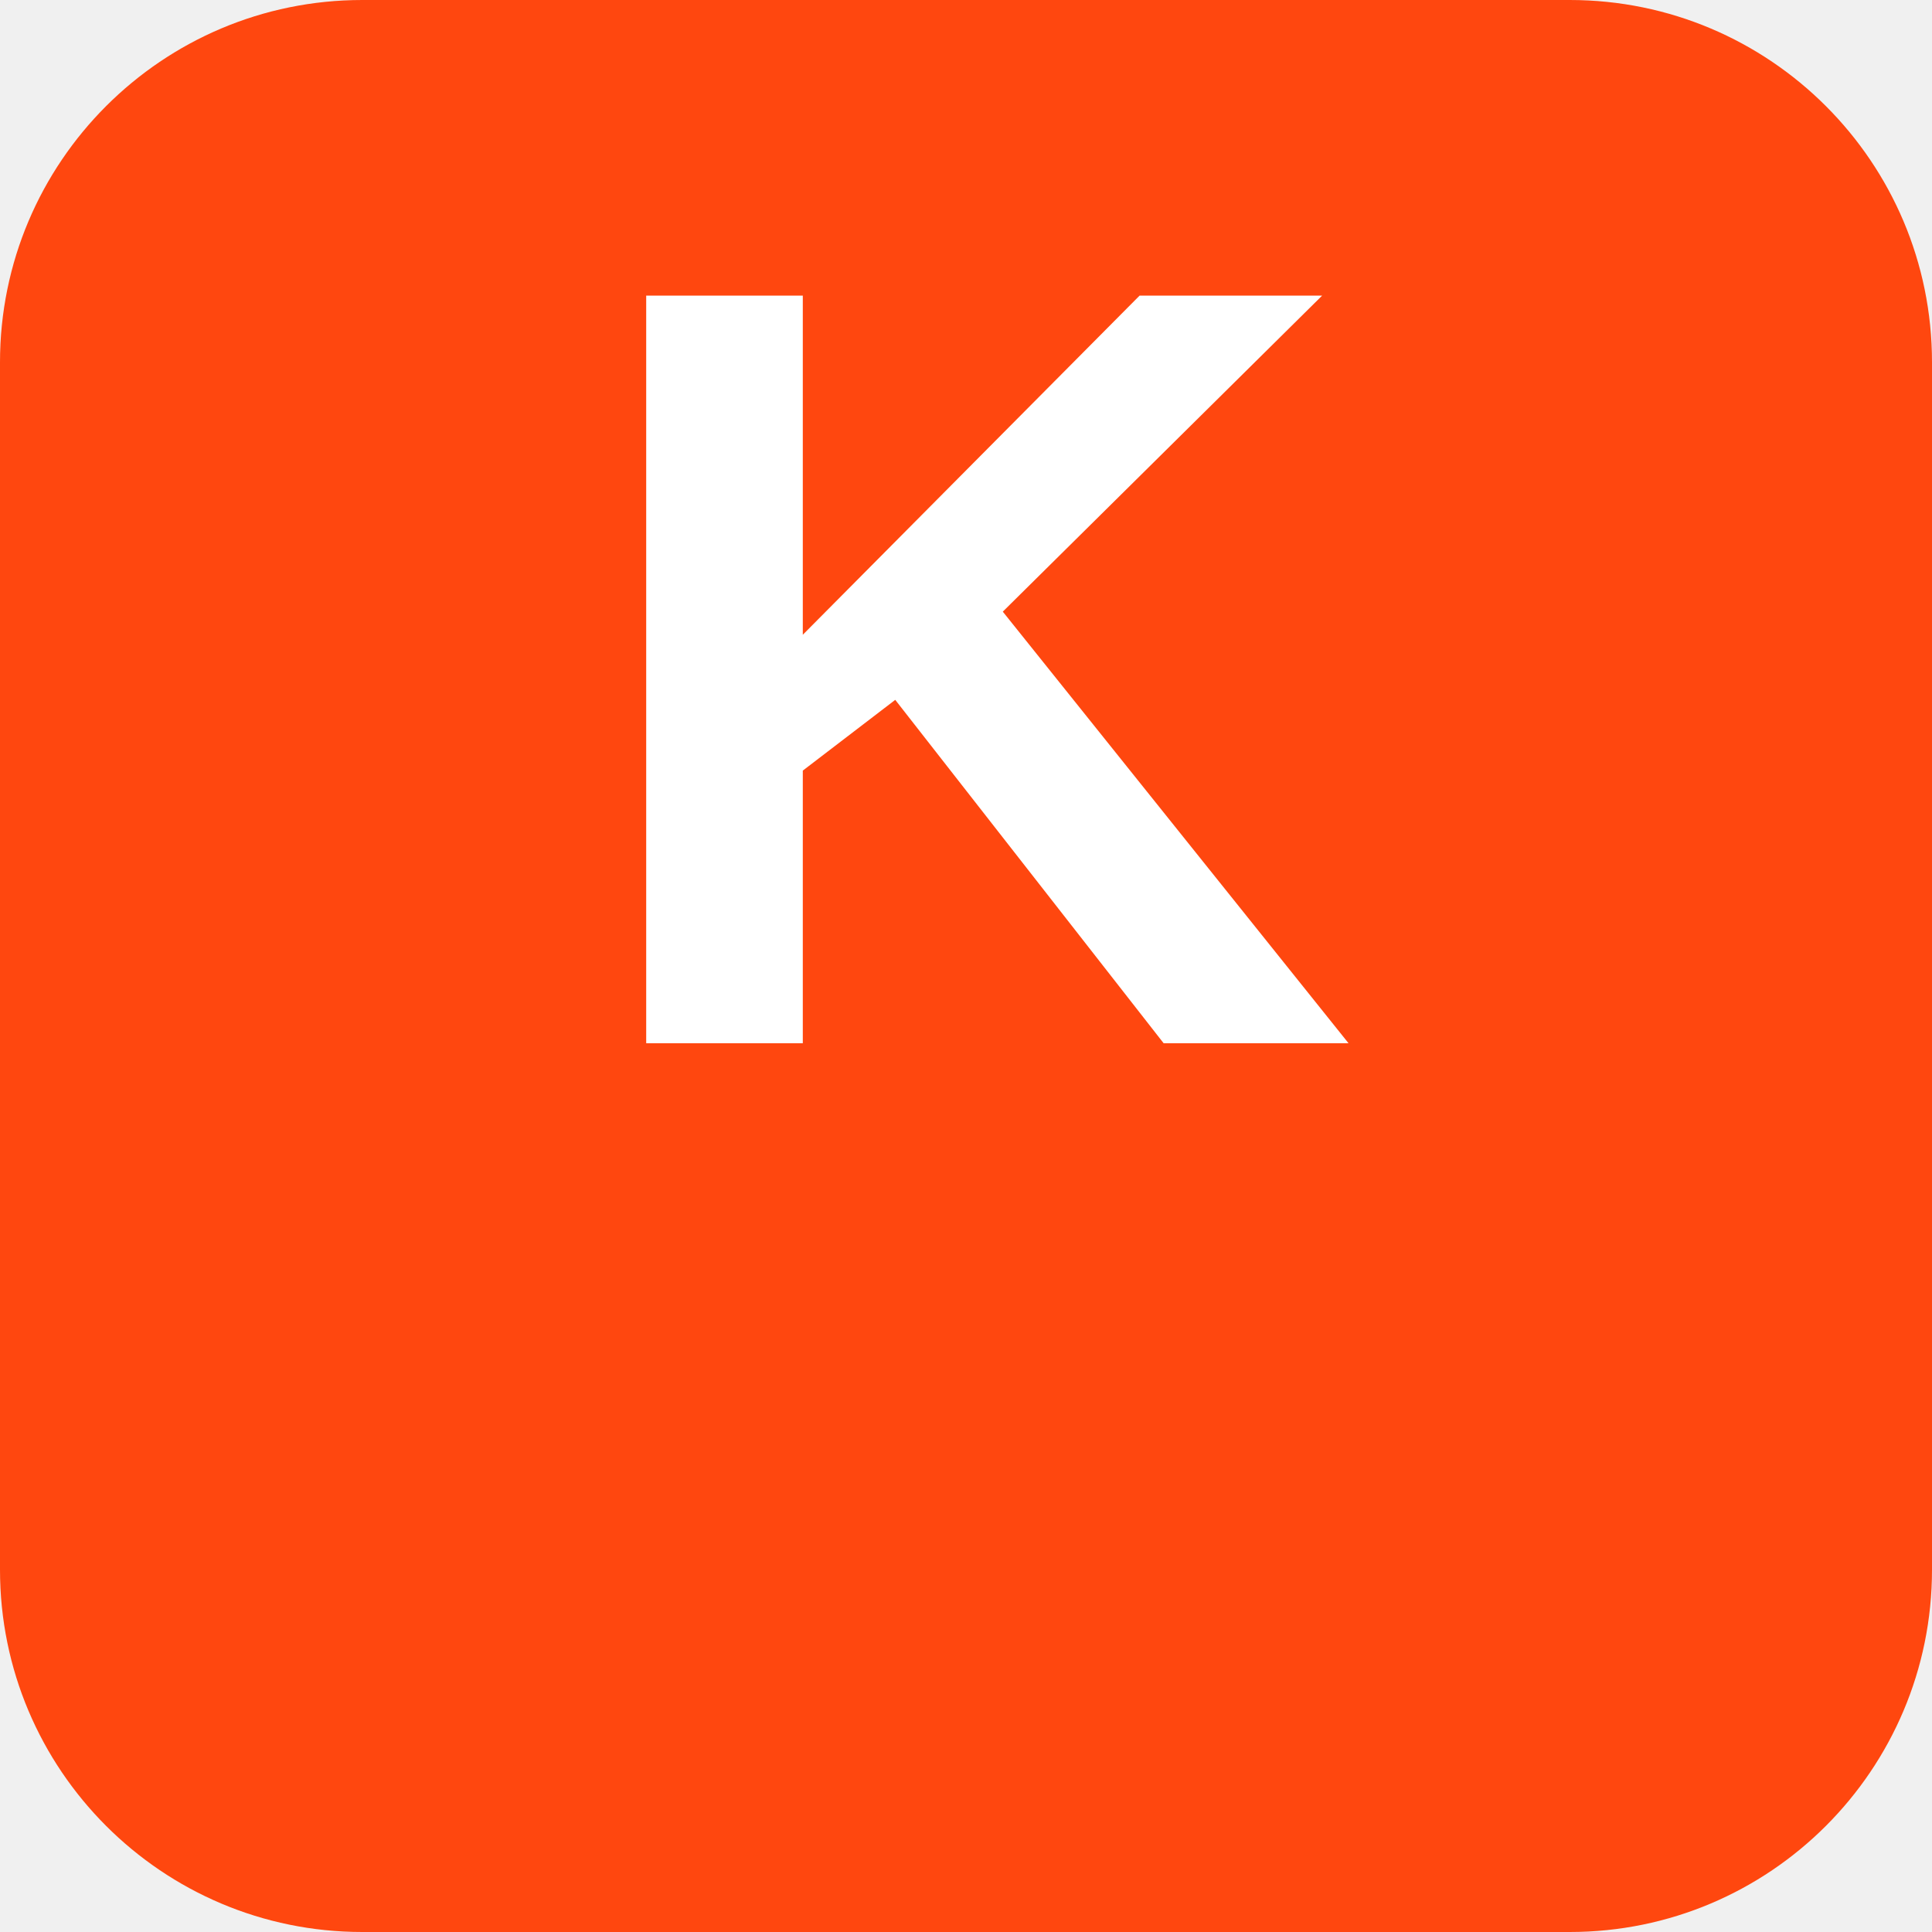
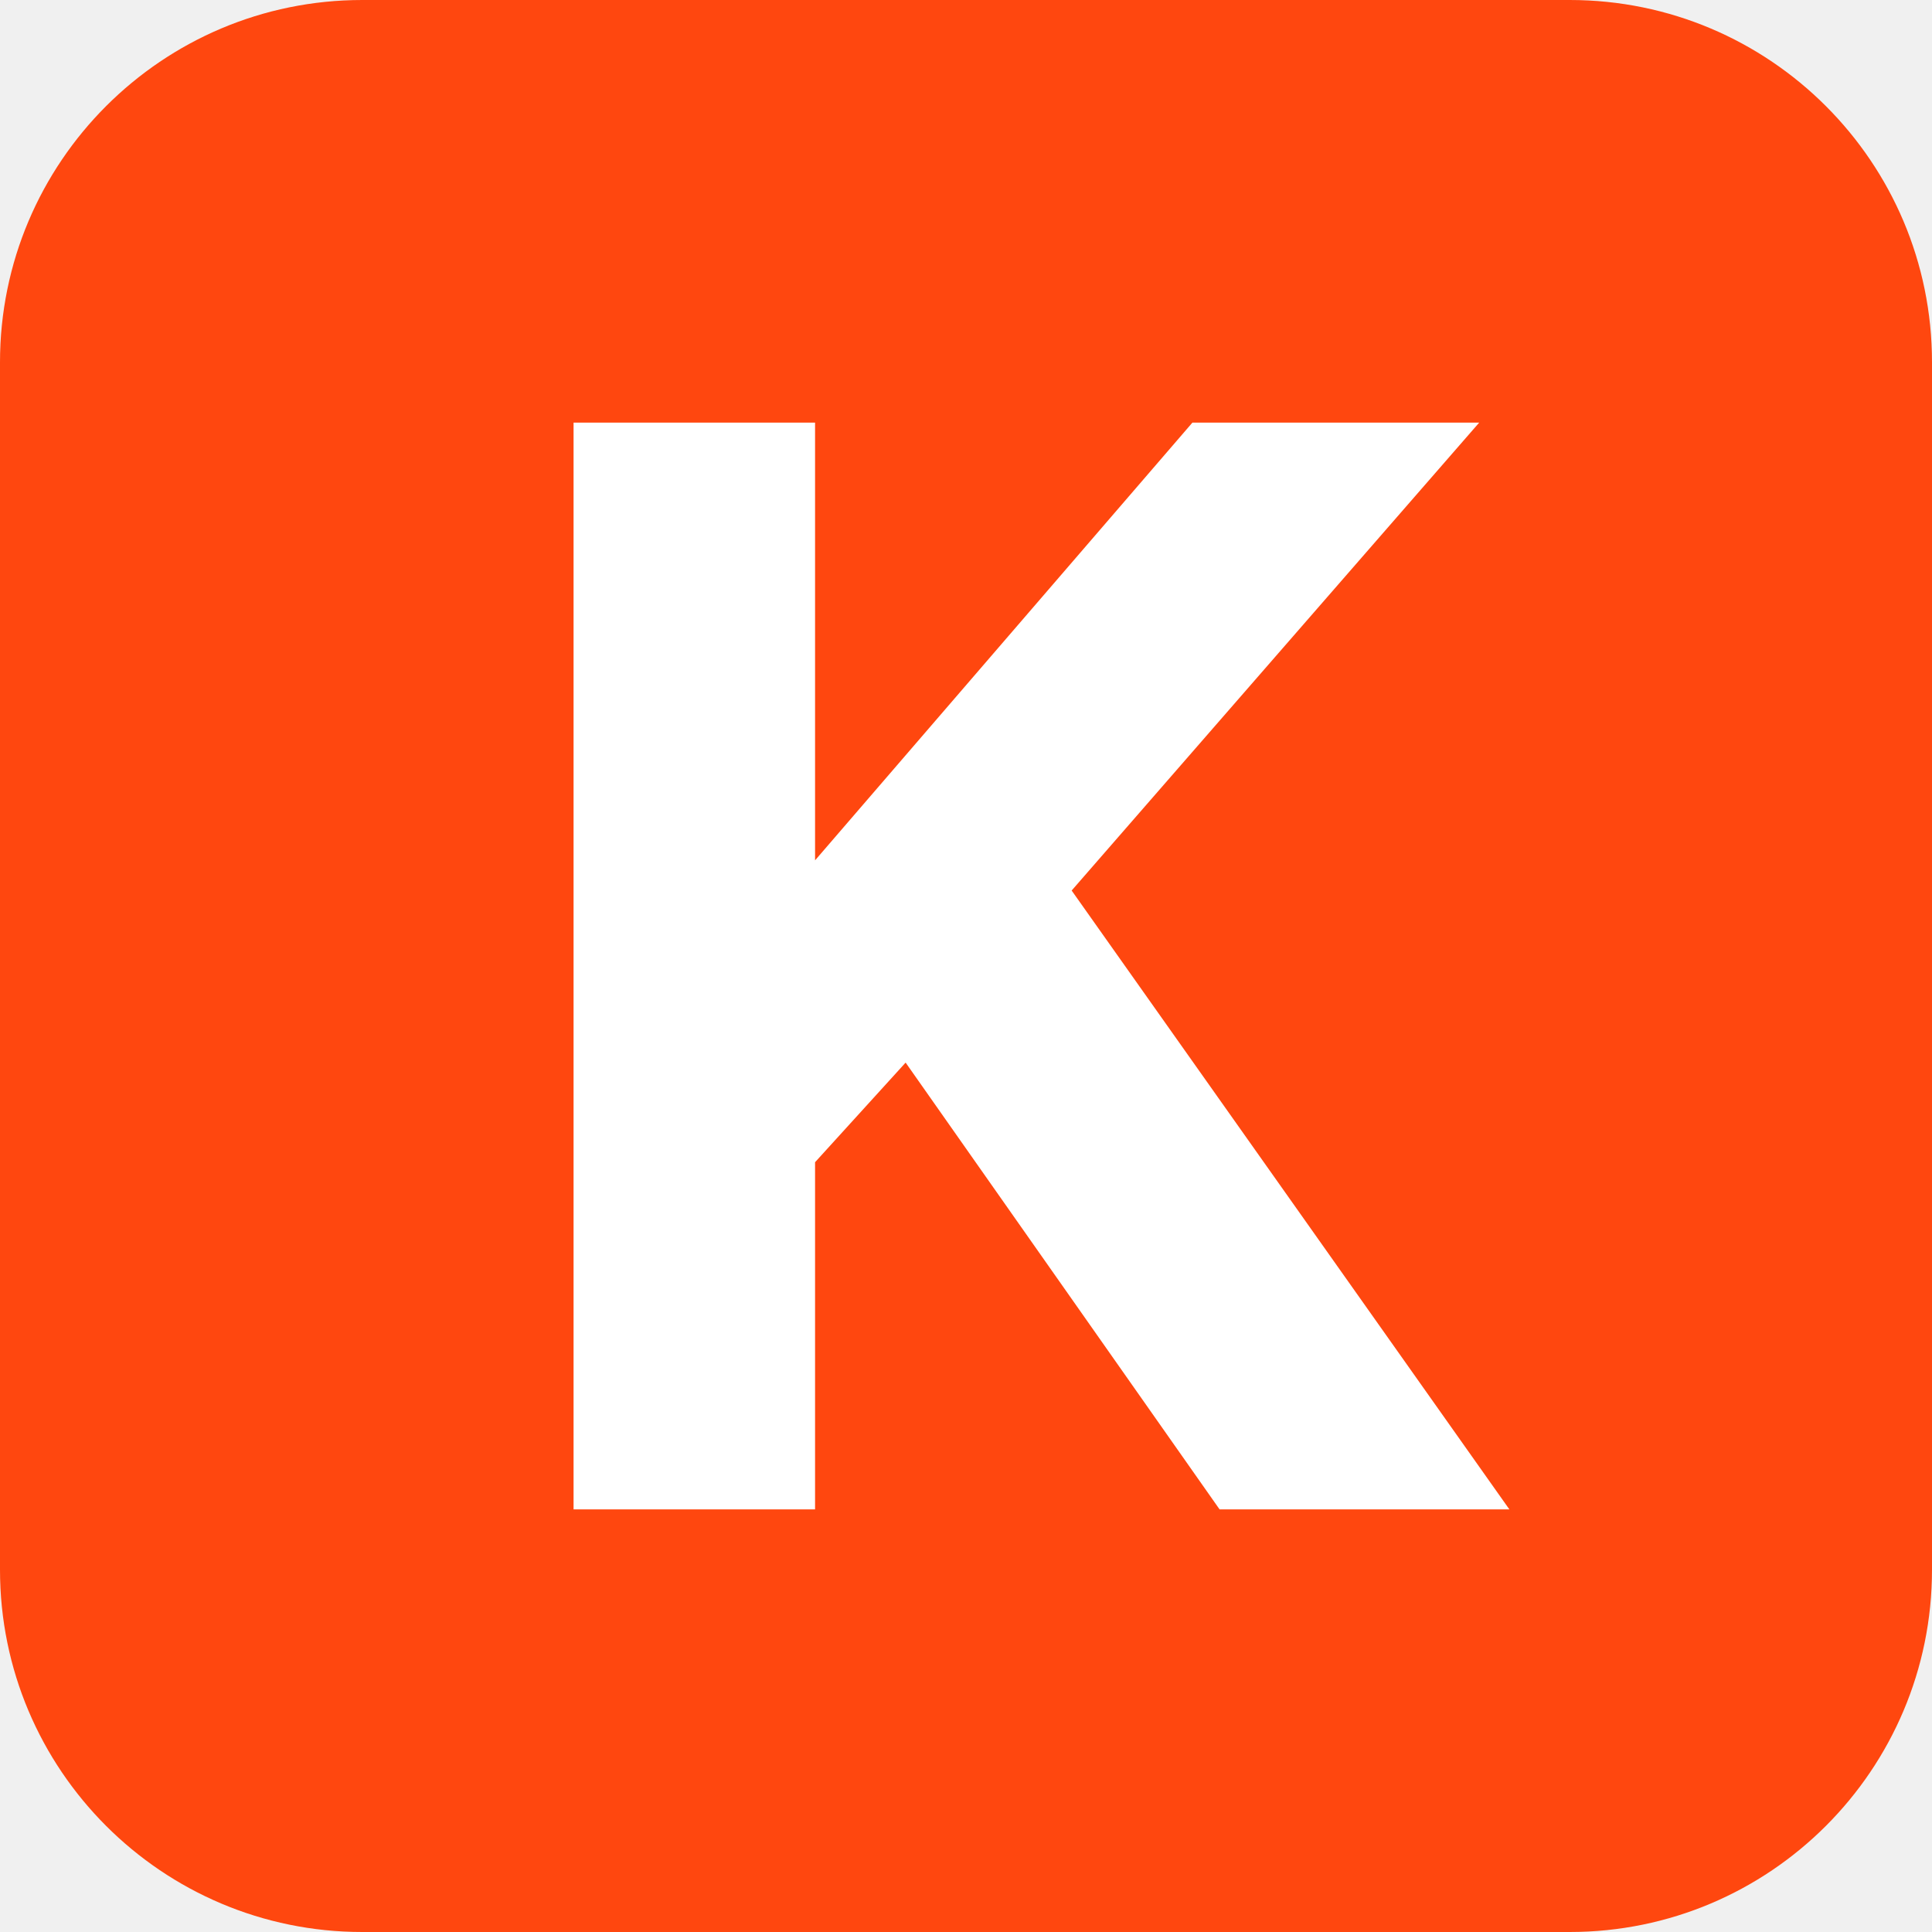
<svg xmlns="http://www.w3.org/2000/svg" viewBox="0 0 64 64">
  <rect width="64" height="64" rx="12" fill="#ff470f" />
-   <text x="50%" y="54%" text-anchor="middle" font-family="Quicksand, Arial, sans-serif" font-size="36" font-weight="700" fill="#fff">K</text>
+   <path fill="#fff" d="M19 14h8v14.5L39.5 14h9.5L35.5 29.5 50 50h-9.6L30 35.2l-3 3.3V50h-8z" />
</svg>
